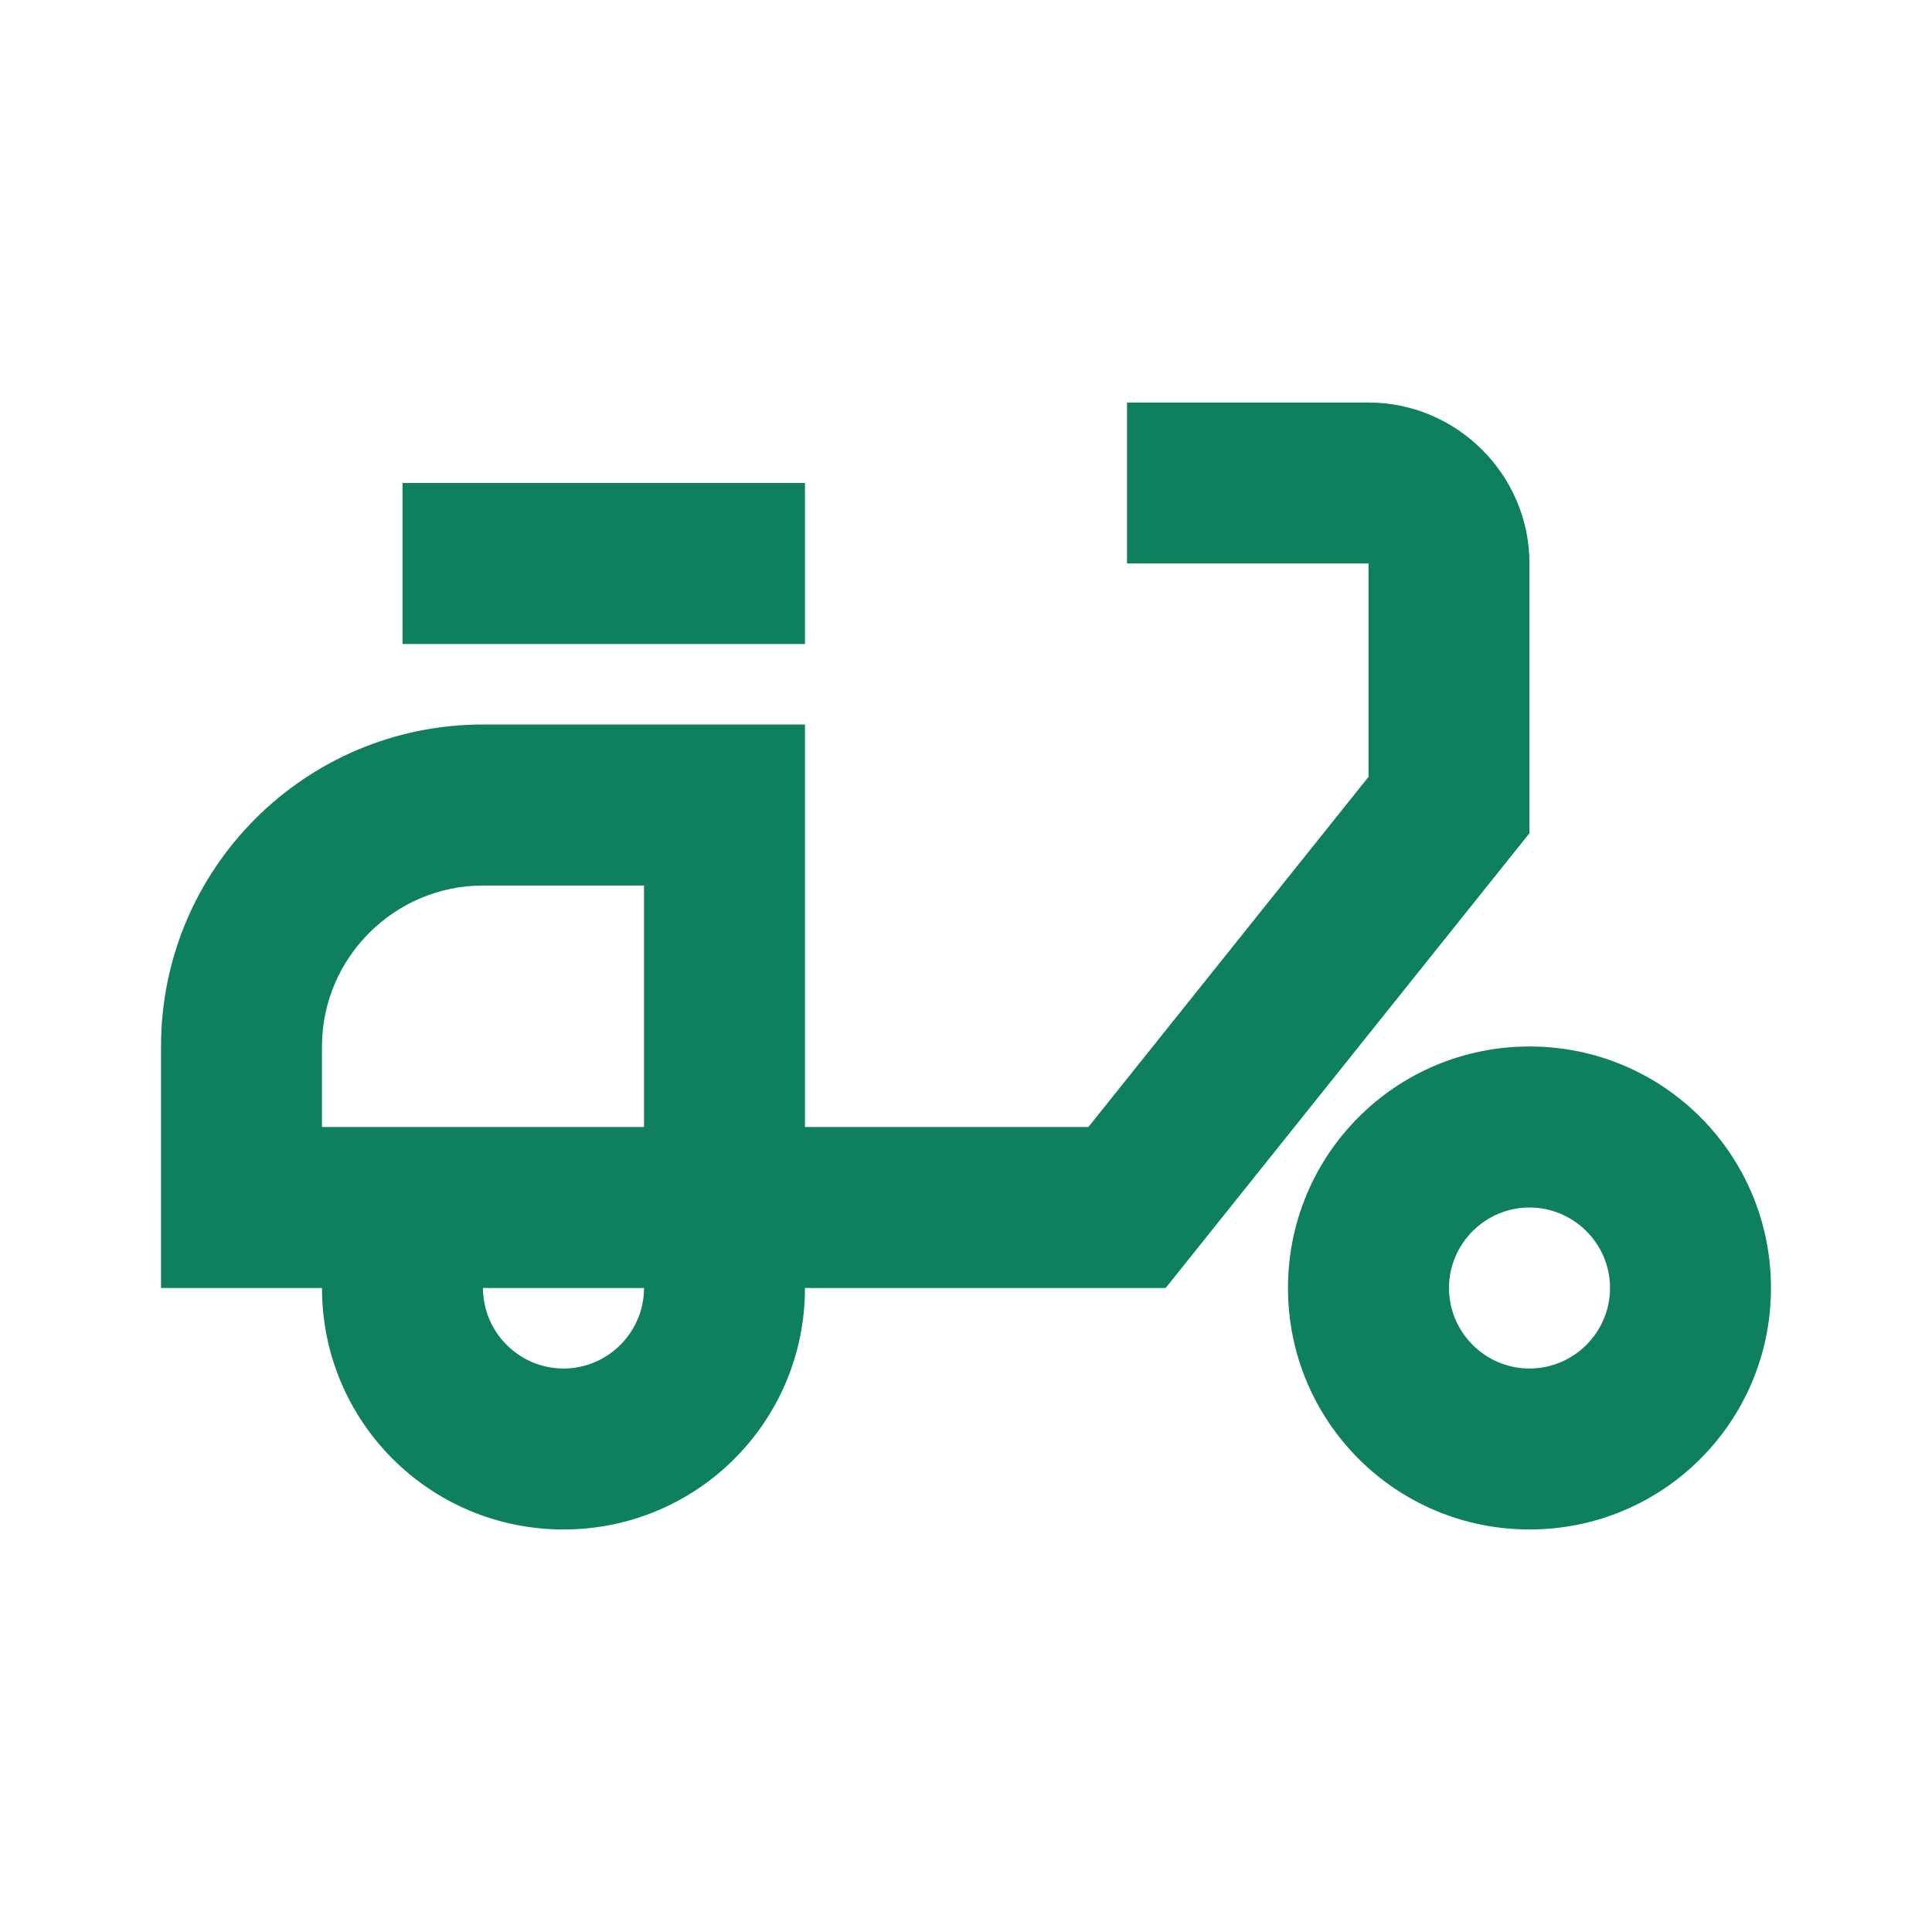
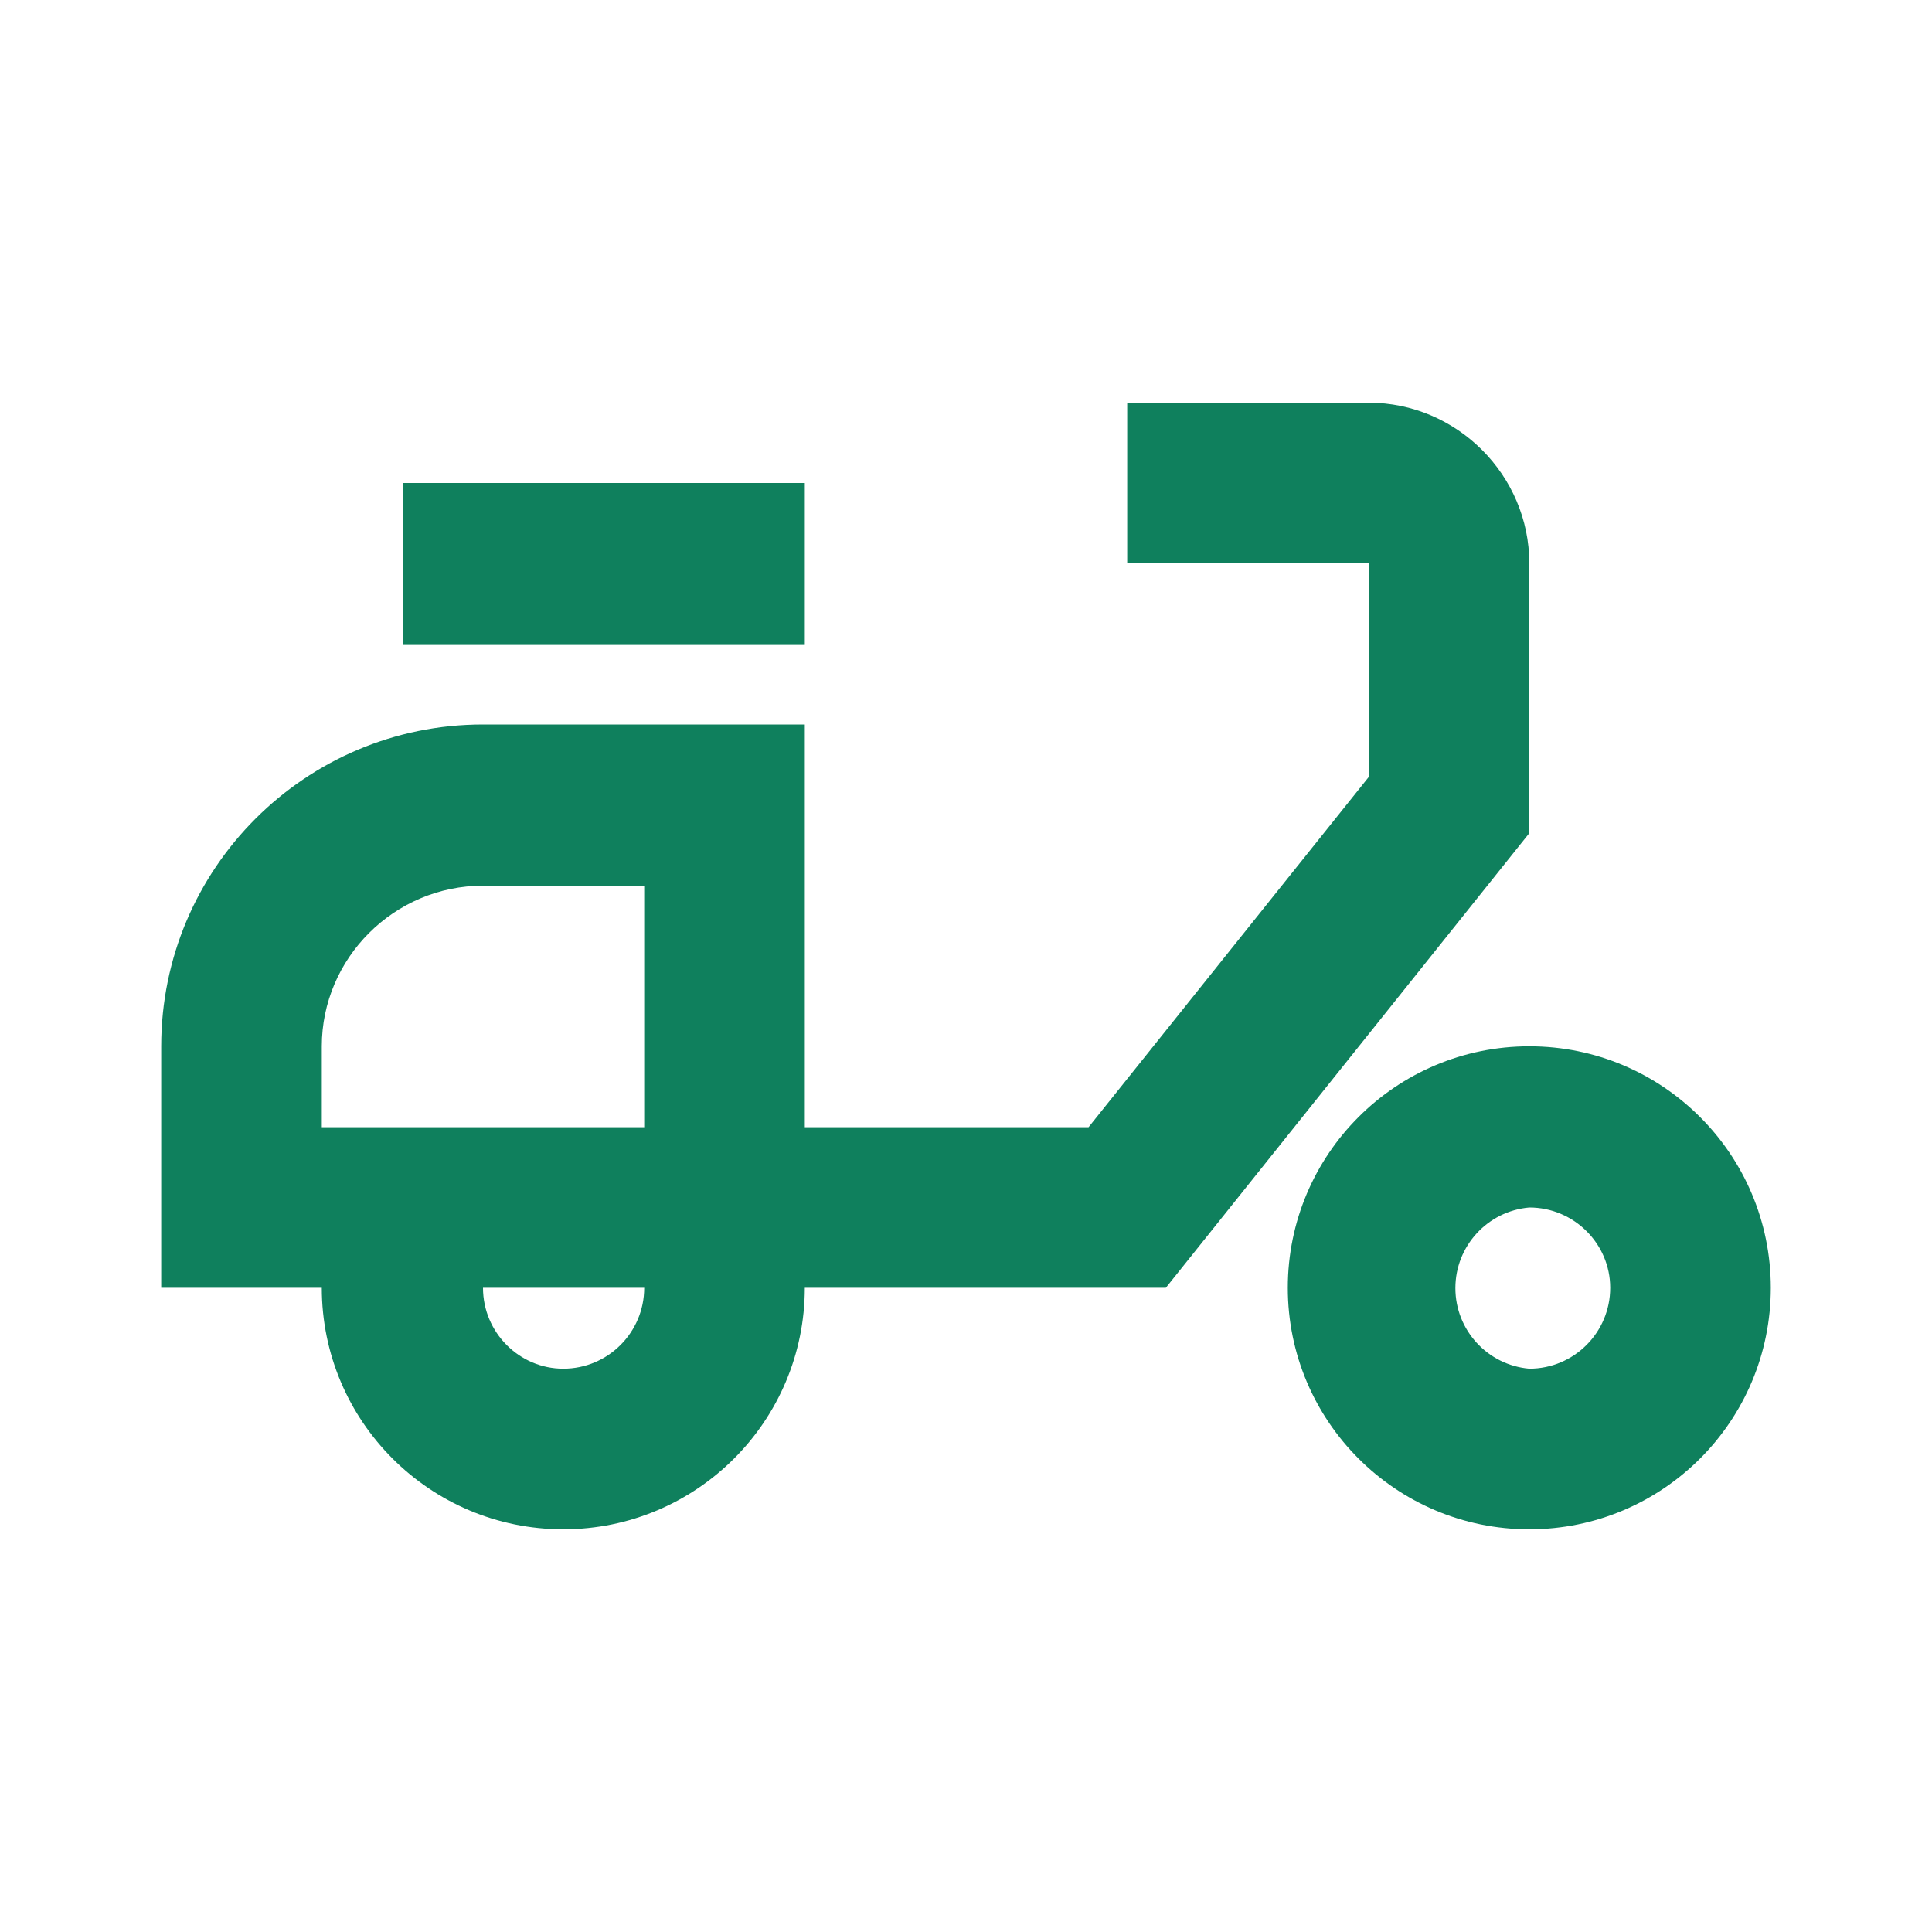
- <svg xmlns="http://www.w3.org/2000/svg" width="32" height="32" viewBox="0 0 32 32" fill="none">
-   <path d="M25.333 9.333C25.333 7.867 24.133 6.667 22.667 6.667H18.667V9.333H22.667V12.867L18.027 18.667H13.333V12H8C5.053 12 2.667 14.387 2.667 17.333V21.333H5.333C5.333 23.547 7.12 25.333 9.333 25.333C11.547 25.333 13.333 23.547 13.333 21.333H19.307L25.333 13.8V9.333ZM5.333 18.667V17.333C5.333 15.867 6.533 14.667 8 14.667H10.667V18.667H5.333ZM9.333 22.667C8.6 22.667 8 22.067 8 21.333H10.667C10.667 22.067 10.067 22.667 9.333 22.667Z" fill="#0F805D" />
-   <path d="M6.667 8H13.333V10.667H6.667V8ZM25.333 17.333C23.12 17.333 21.333 19.12 21.333 21.333C21.333 23.547 23.12 25.333 25.333 25.333C27.547 25.333 29.333 23.547 29.333 21.333C29.333 19.12 27.547 17.333 25.333 17.333ZM25.333 22.667C24.6 22.667 24 22.067 24 21.333C24 20.6 24.6 20 25.333 20C26.067 20 26.667 20.6 26.667 21.333C26.667 22.067 26.067 22.667 25.333 22.667Z" fill="#0F805D" />
+ <svg xmlns="http://www.w3.org/2000/svg" width="32" height="32" fill="none">
+   <path fill="#0F805D" d="M25.33 9.33c0-1.46-1.2-2.66-2.66-2.66h-4v2.66h4v3.54l-4.64 5.8h-4.7V12H8a5.33 5.33 0 0 0-5.33 5.33v4h2.66a4 4 0 1 0 8 0h5.98l6.02-7.53V9.33Zm-20 9.34v-1.34c0-1.46 1.2-2.66 2.67-2.66h2.67v4H5.33Zm4 4c-.73 0-1.33-.6-1.33-1.34h2.67c0 .74-.6 1.34-1.34 1.34Z" />
+   <path fill="#0F805D" d="M6.67 8h6.66v2.67H6.67V8Zm18.66 9.33a4 4 0 1 0 0 8 4 4 0 0 0 0-8Zm0 5.34a1.34 1.34 0 0 1 0-2.67c.74 0 1.34.6 1.34 1.33 0 .74-.6 1.34-1.34 1.34Z" />
</svg>
